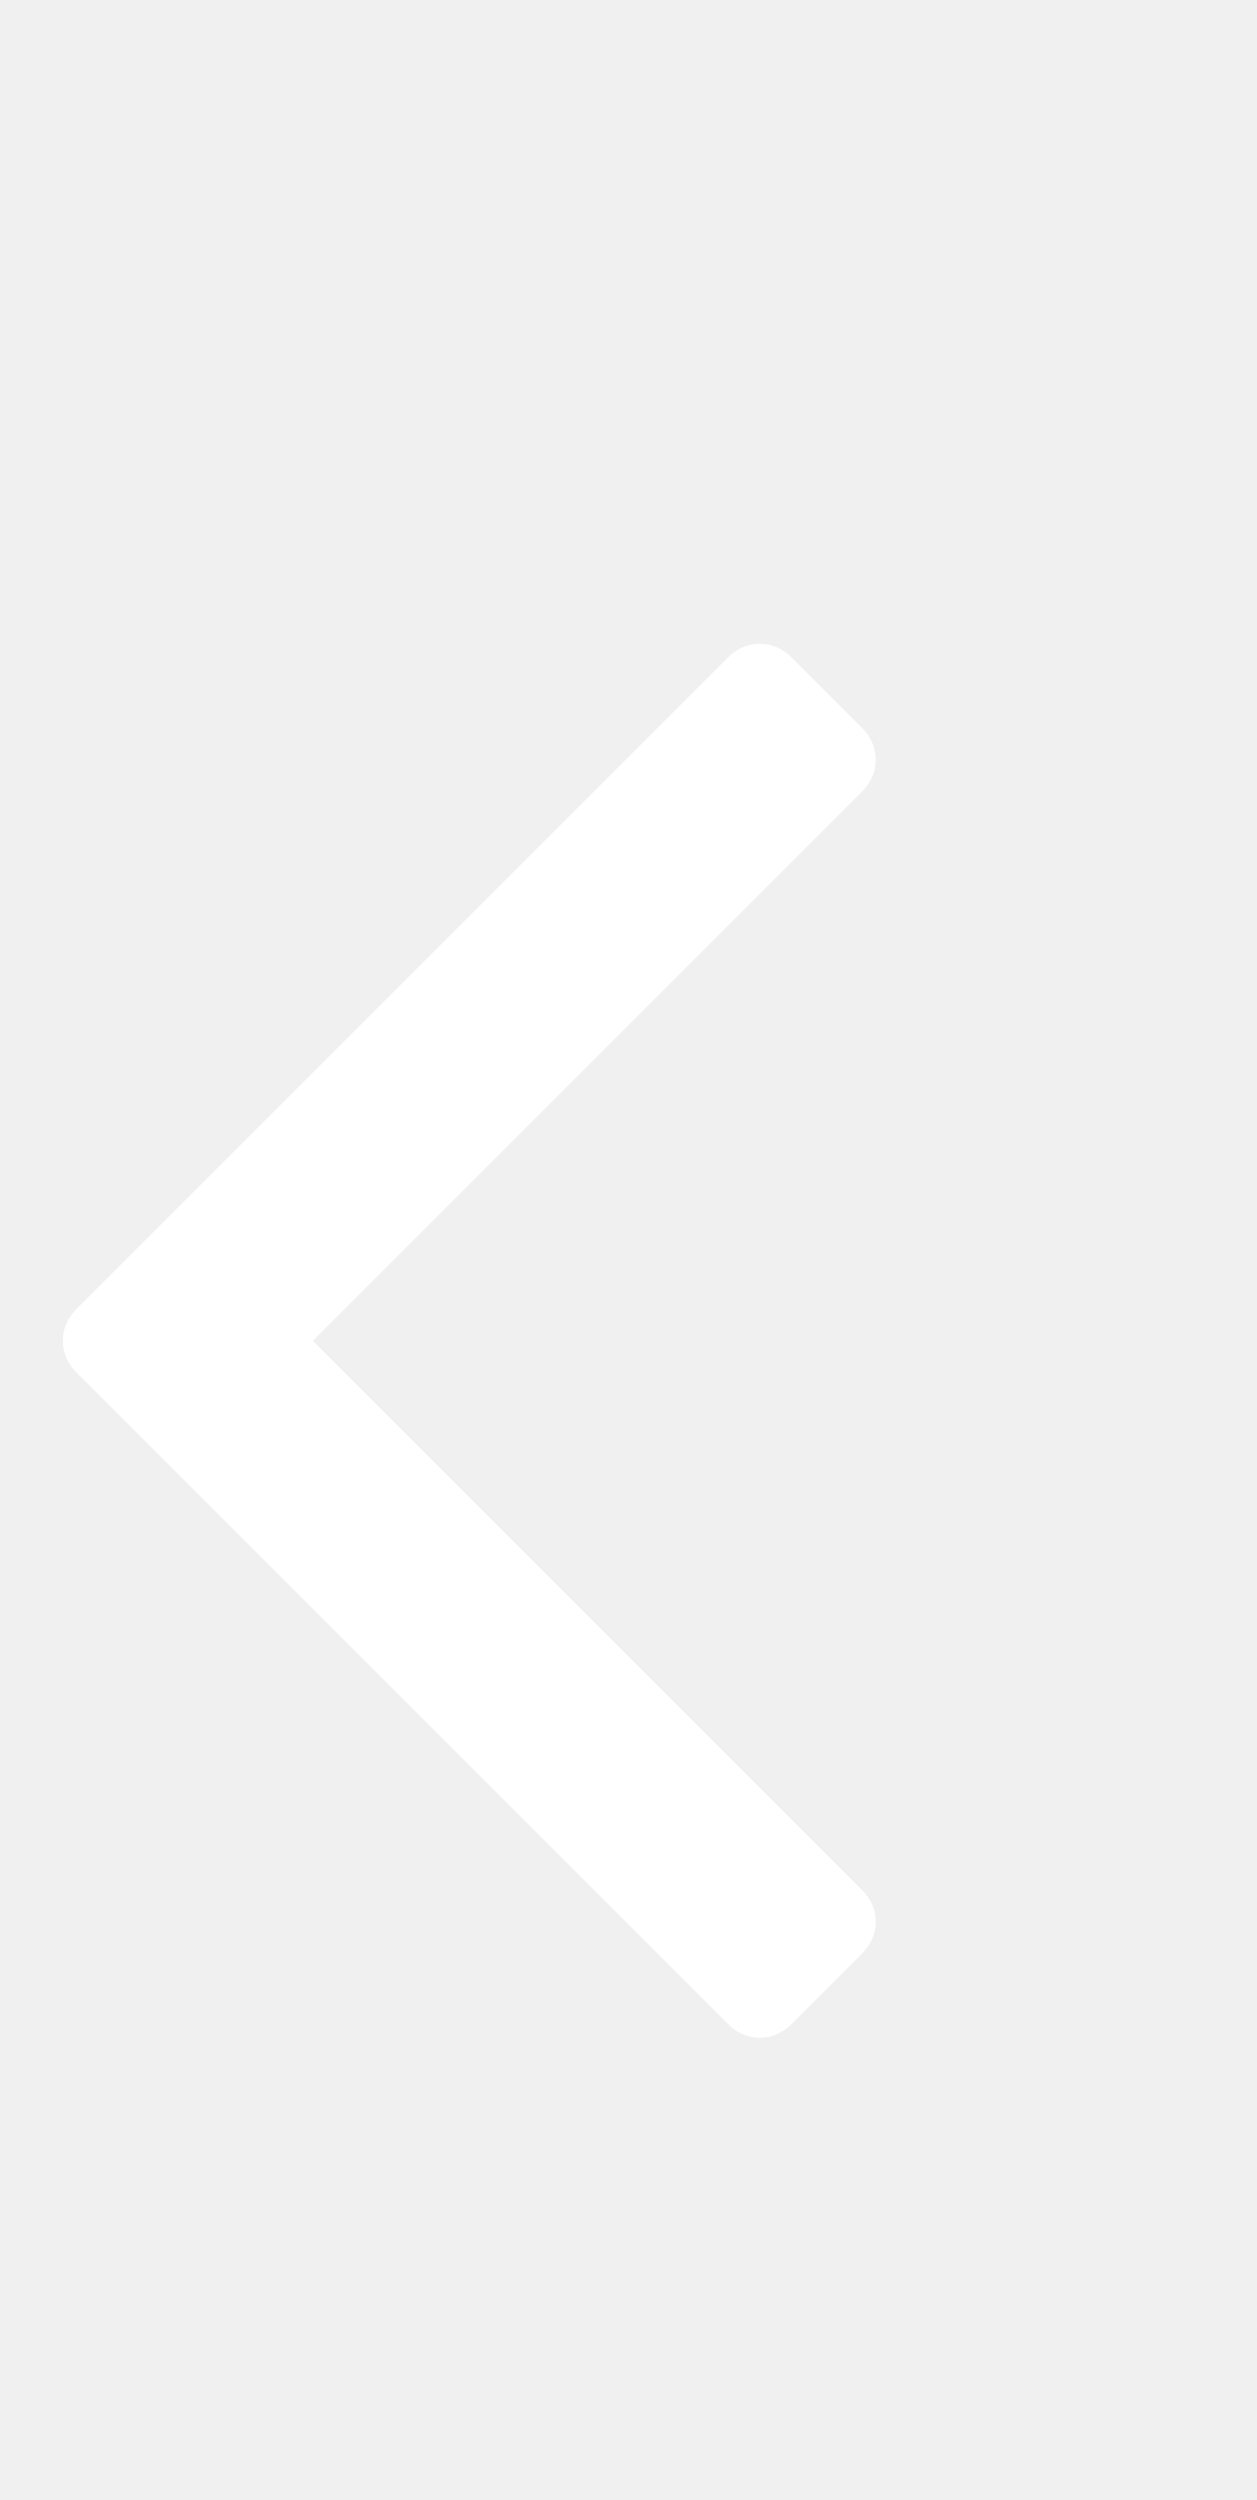
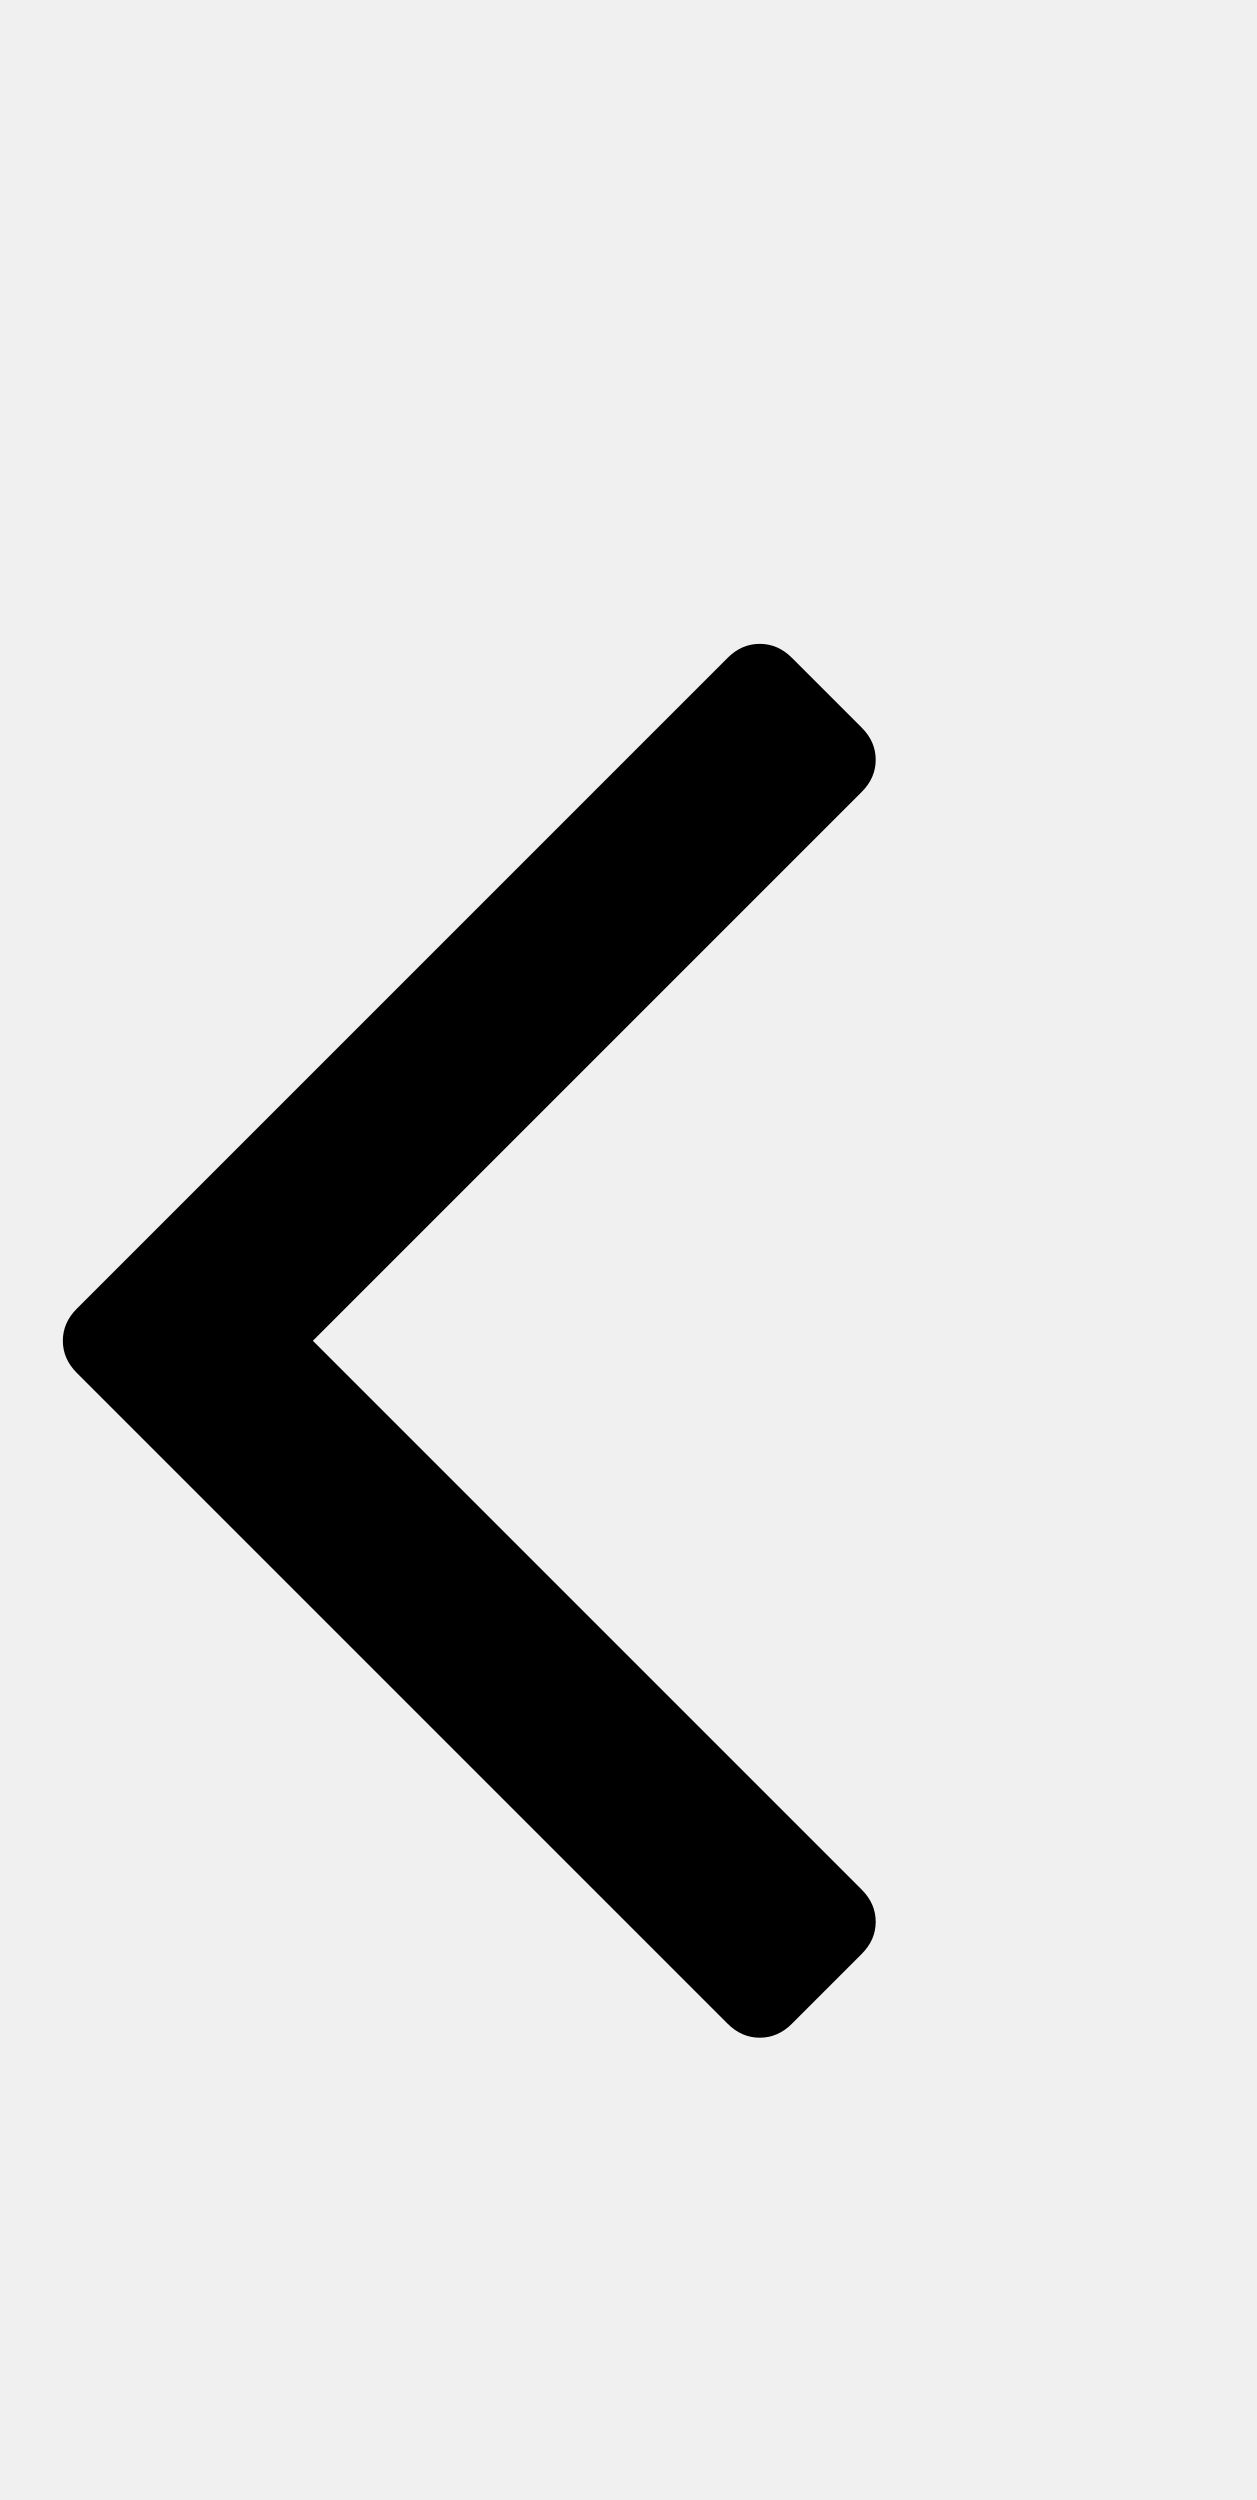
<svg xmlns="http://www.w3.org/2000/svg" viewBox="0 0 90 179">
-   <g fill="#ffffff">
+   <g fill="#000">
    <path transform="scale(0.1,-0.1) translate(0,-1536)" stroke="none" fill="fff" d="M627 992q0 -13 -10 -23l-393 -393l393     -393q10 -10 10 -23t-10 -23l-50 -50q-10 -10 -23 -10t-23 10l-466     466q-10 10 -10 23t10 23l466     466q10 10 23 10t23 -10l50 -50q10 -10 10 -23z" />
  </g>
</svg>
